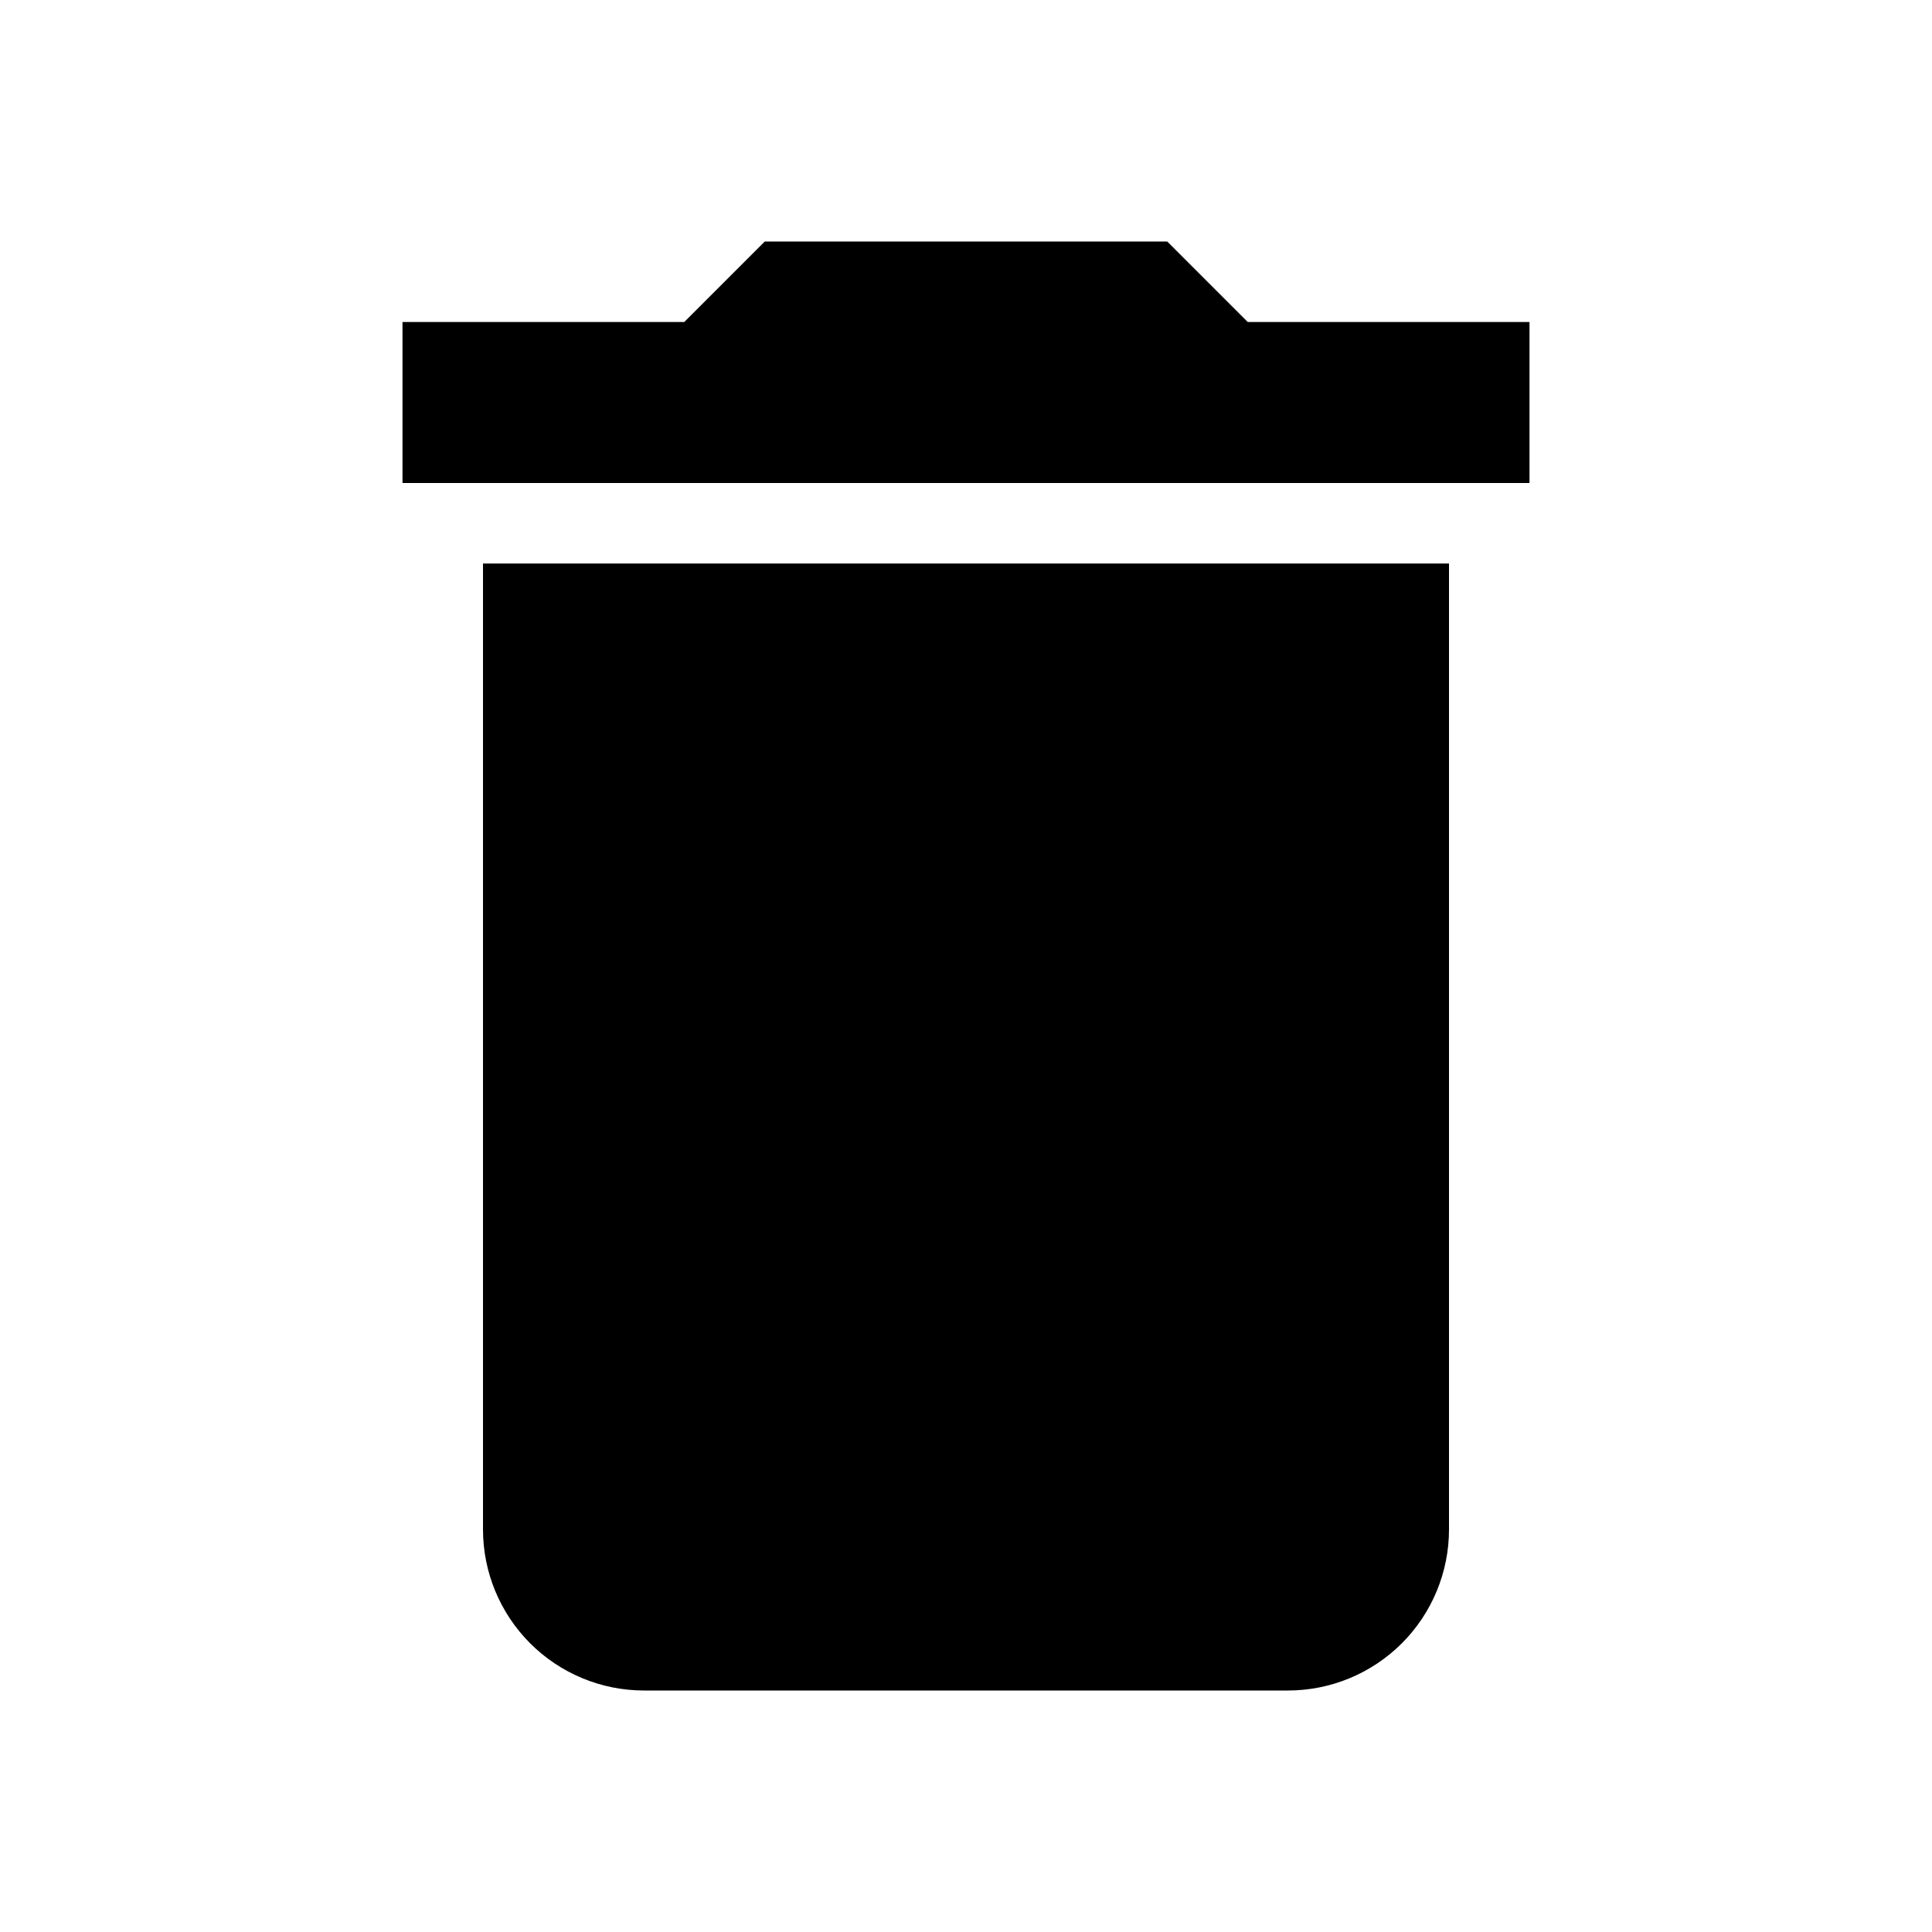
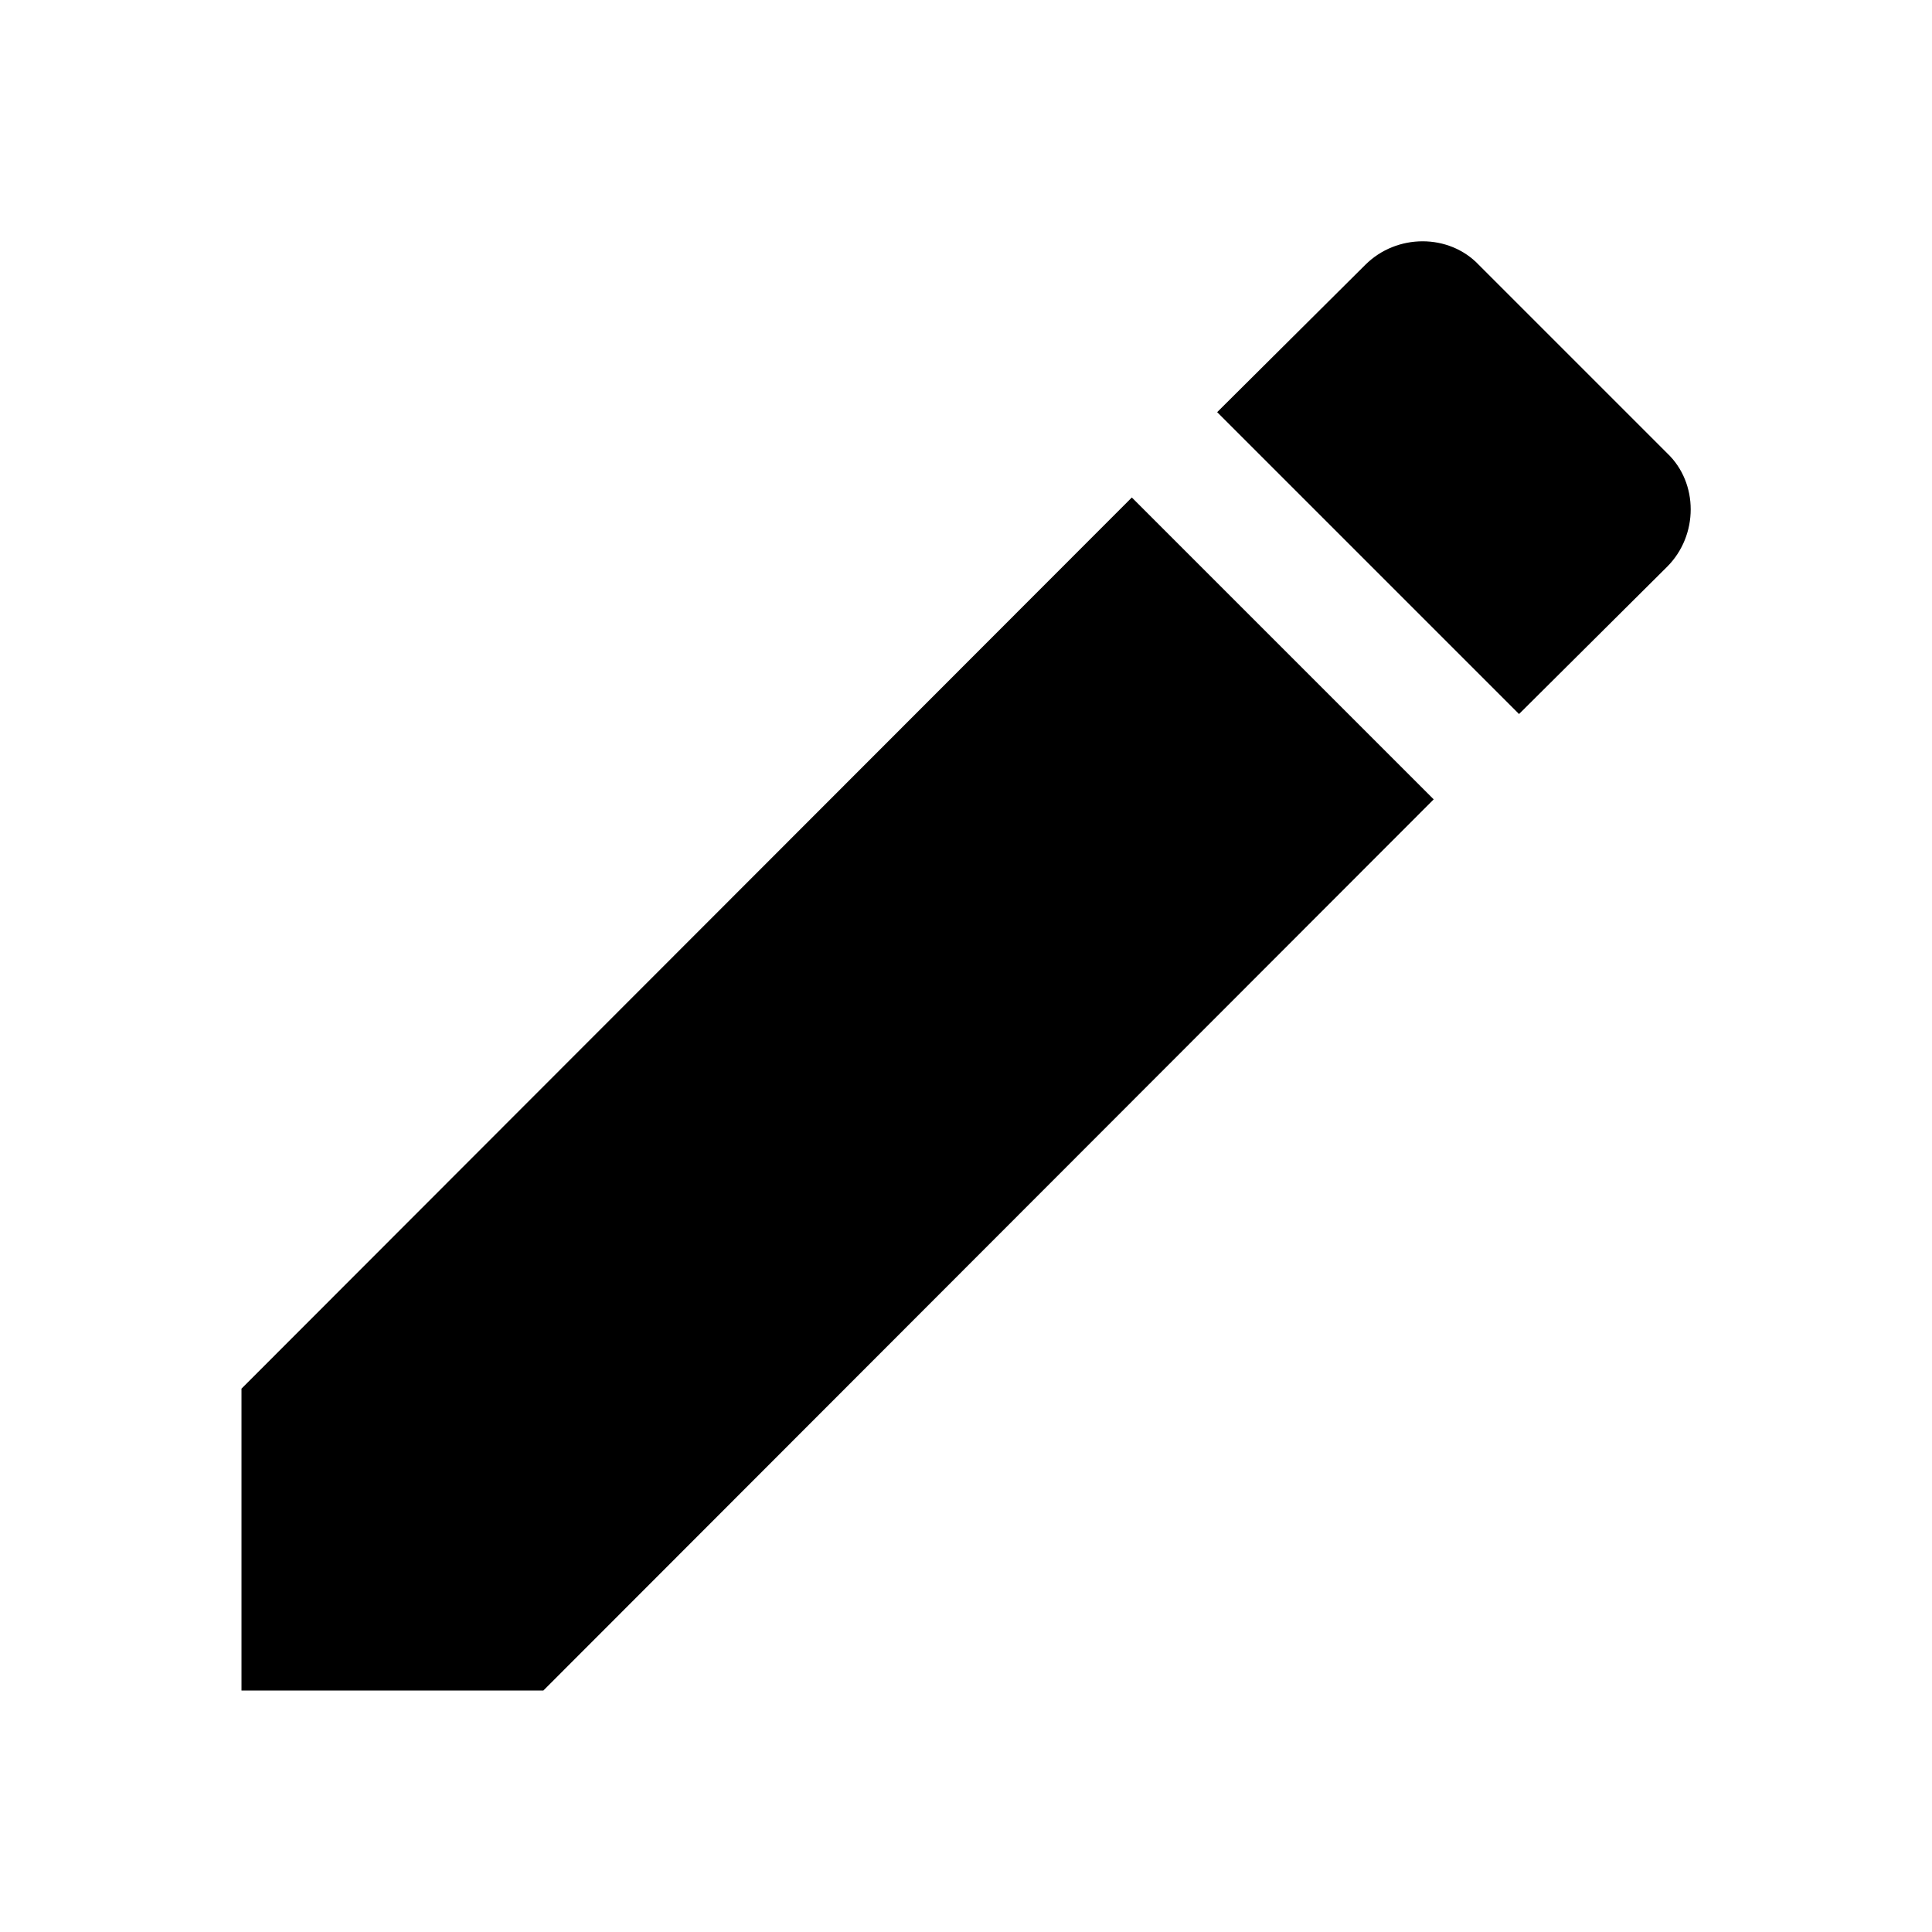
<svg xmlns="http://www.w3.org/2000/svg" width="24" height="24" viewBox="0 0 24 24" fill="none">
-   <path d="M19 4H15.5L14.5 3H9.5L8.5 4H5V6H19M6 19C6 19.53 6.211 20.039 6.586 20.414C6.961 20.789 7.47 21 8 21H16C16.53 21 17.039 20.789 17.414 20.414C17.789 20.039 18 19.53 18 19V7H6V19Z" fill="black" />
+   <path d="M20.71 7.04C21.1 6.65 21.1 6 20.71 5.63L18.37 3.29C18 2.9 17.35 2.9 16.96 3.29L15.12 5.12L18.87 8.87M3 17.25V21H6.75L17.81 9.93L14.06 6.18L3 17.25Z" fill="black" />
</svg>
